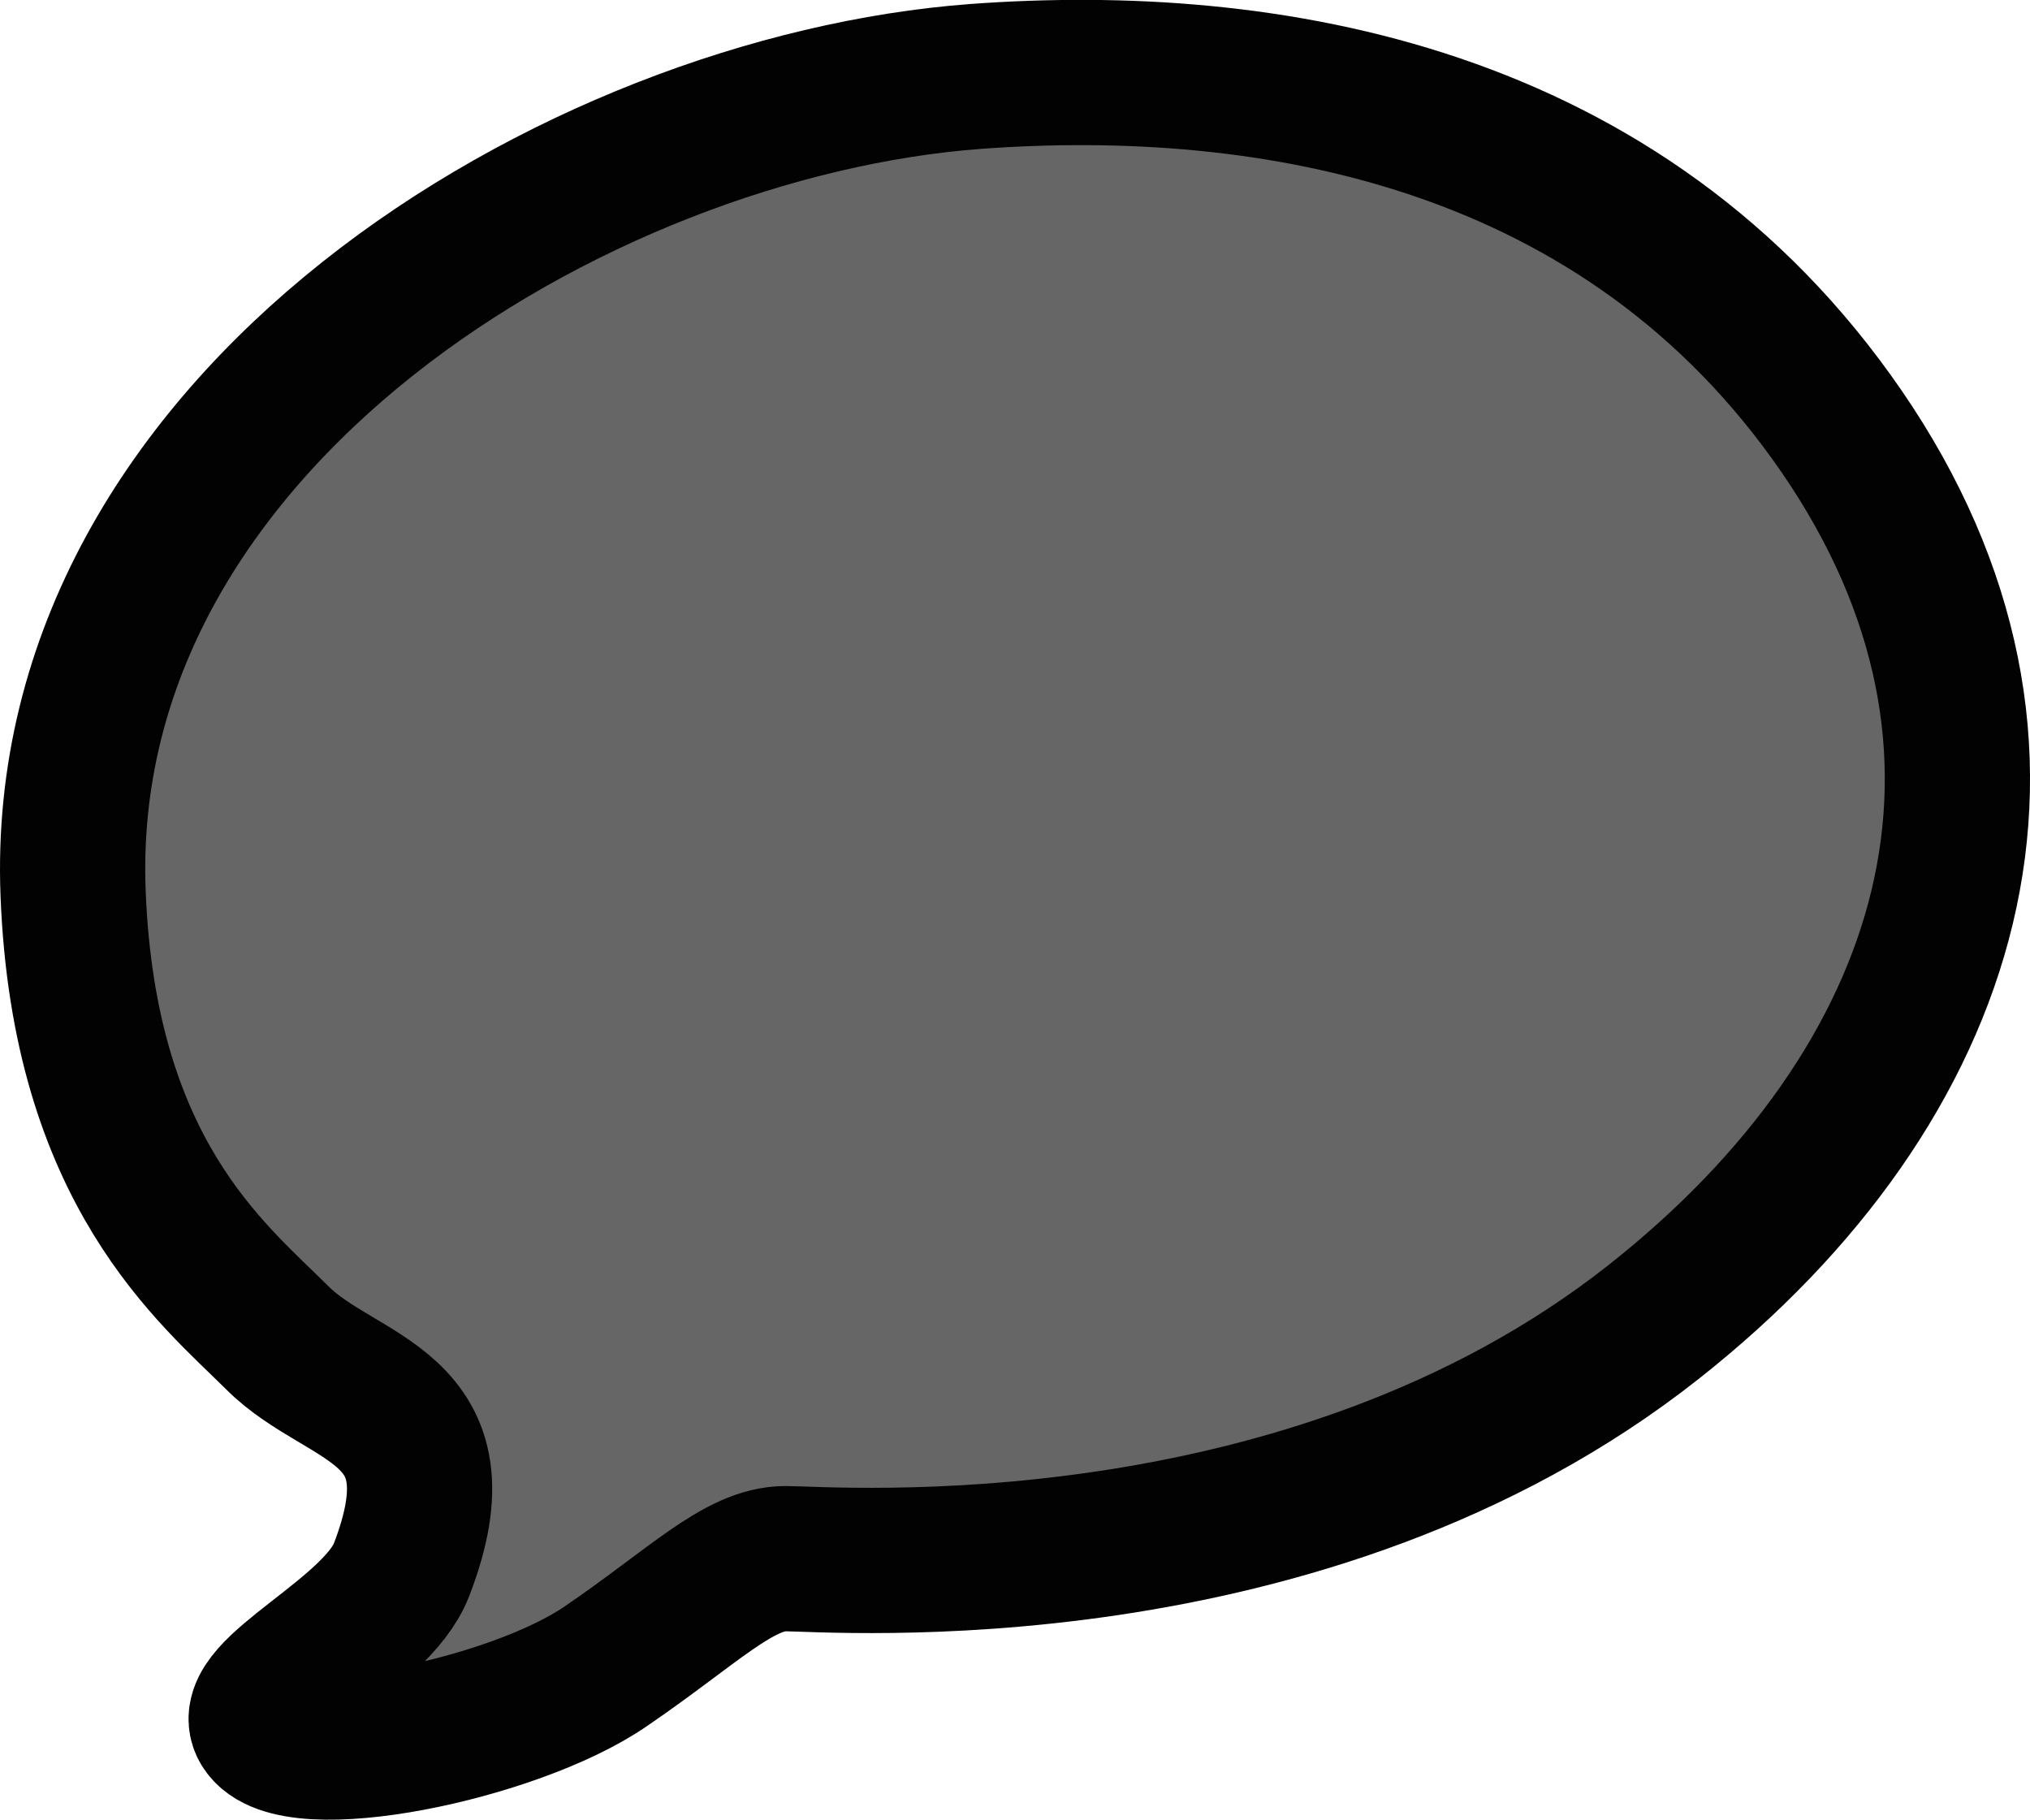
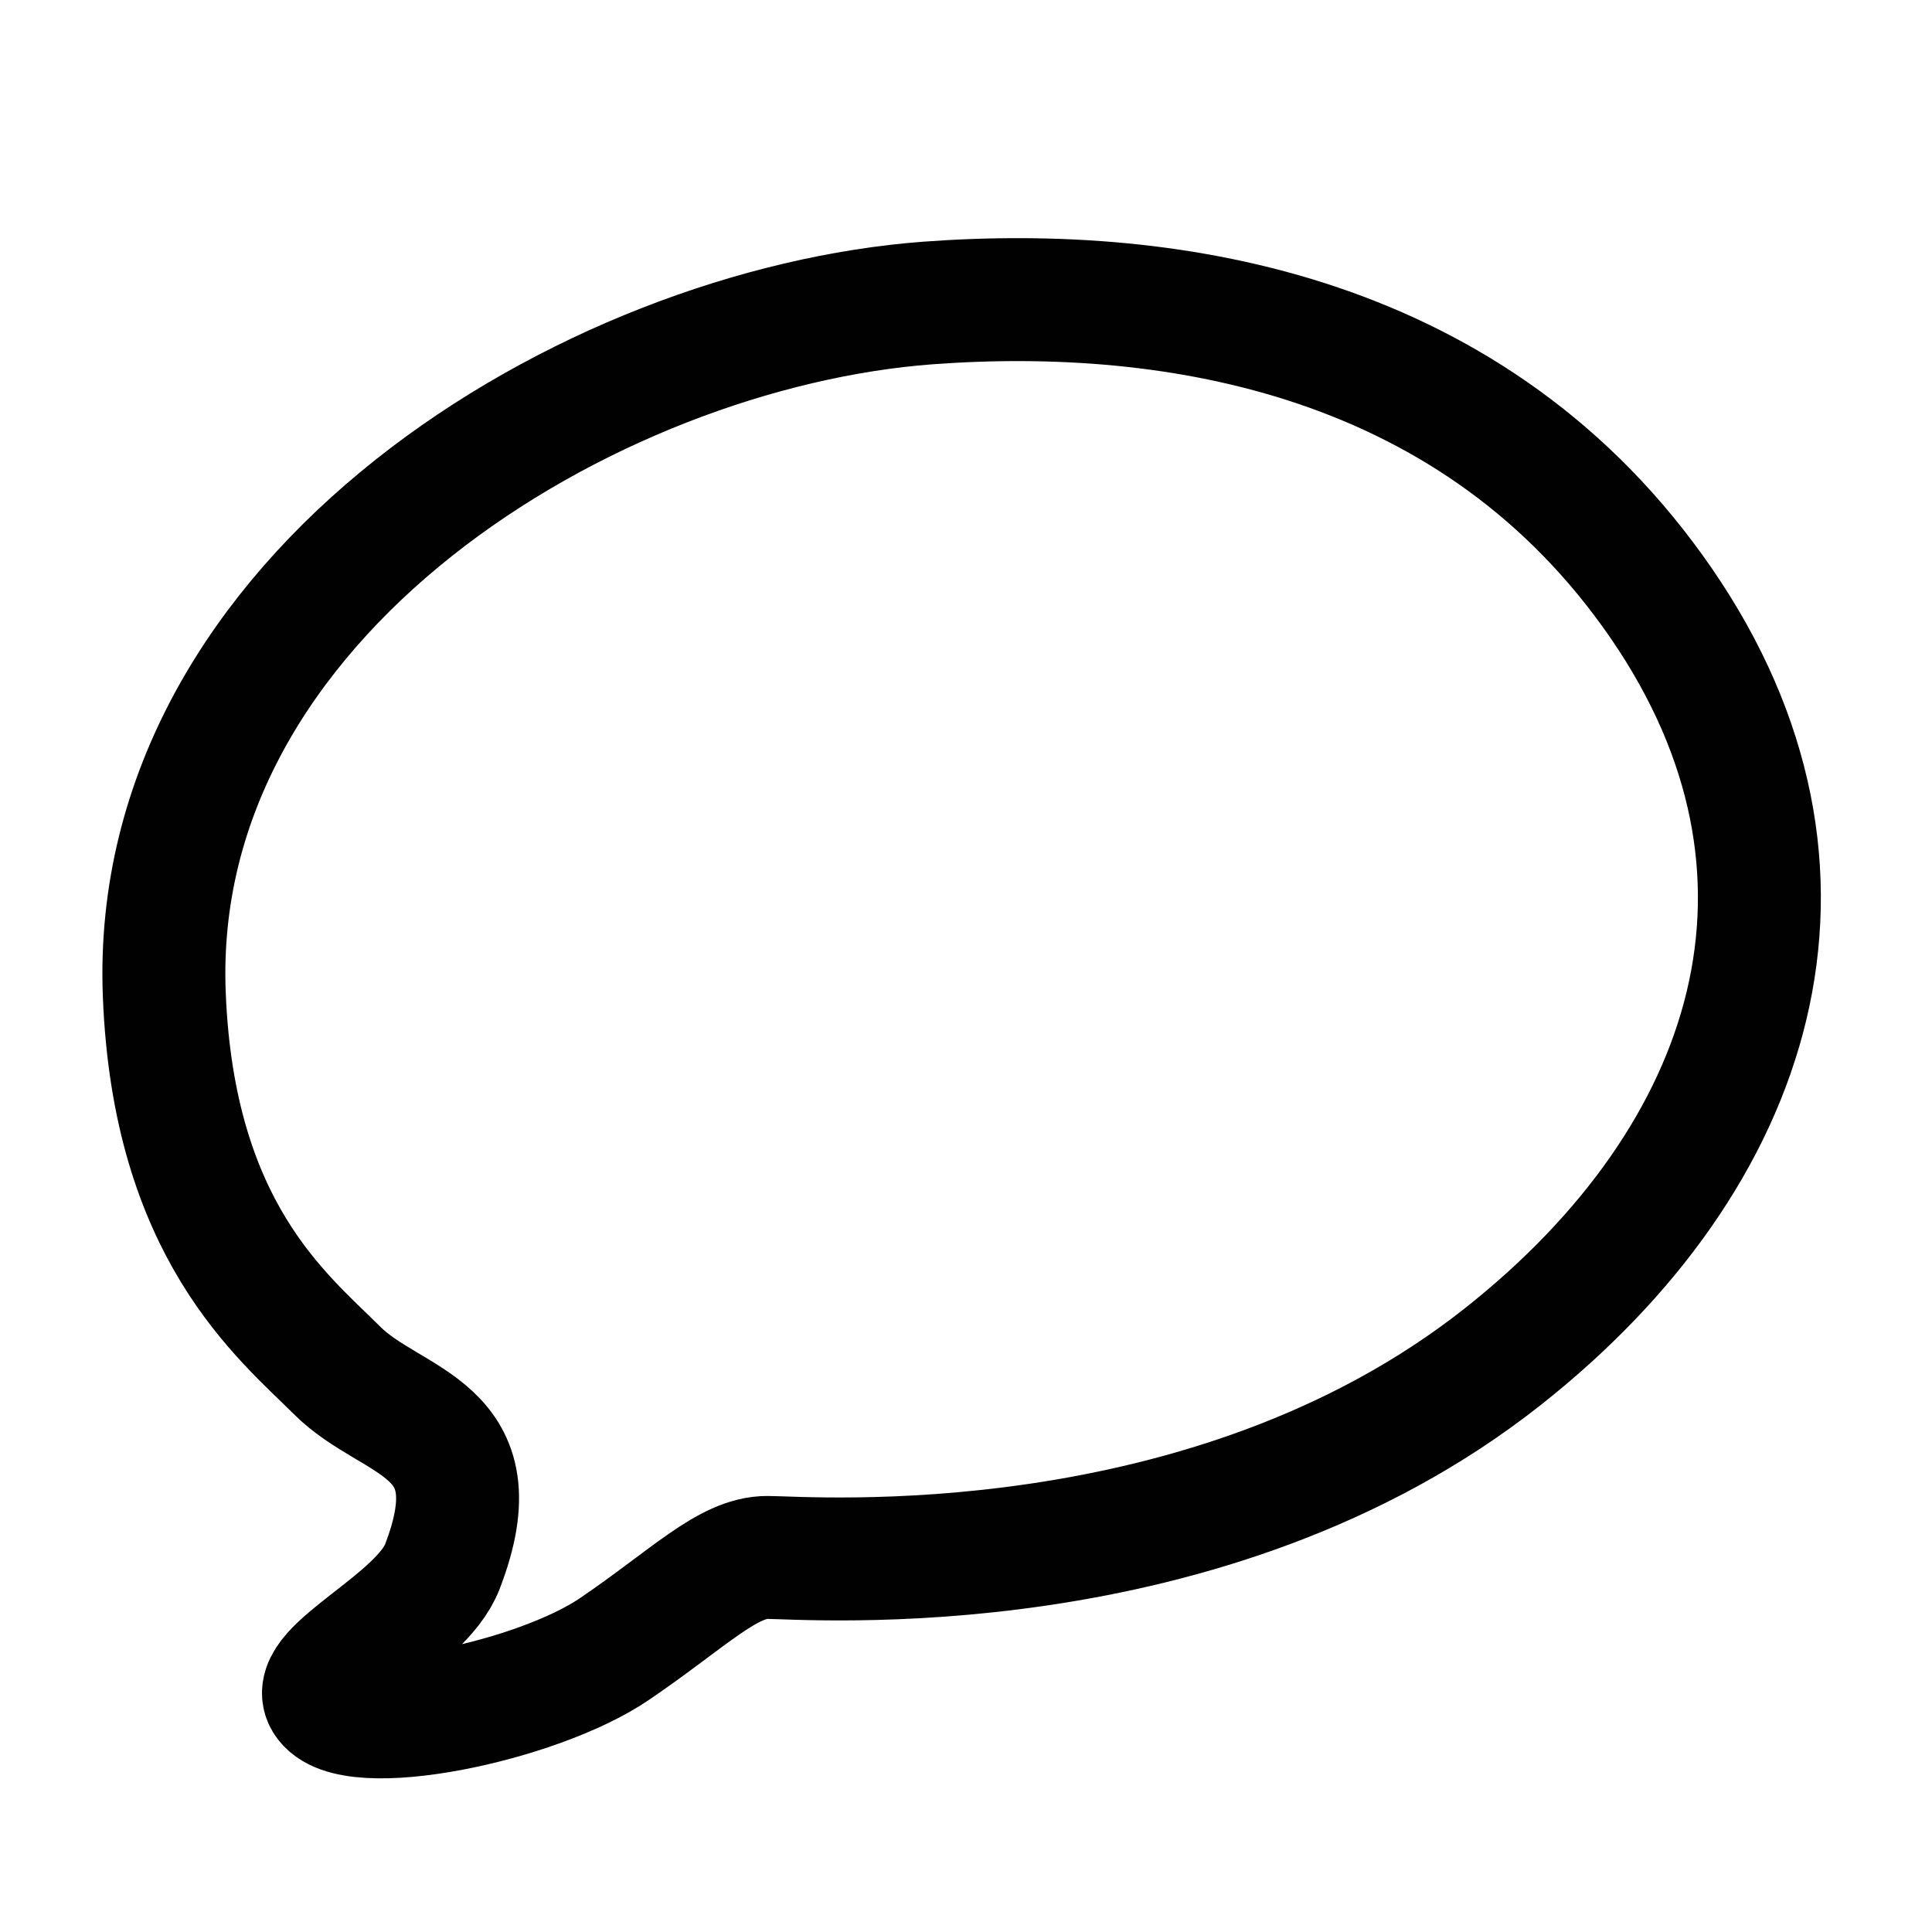
- <svg xmlns="http://www.w3.org/2000/svg" version="1.1" id="Icon" width="48.92" height="43.846" viewBox="0 0 48.92 43.846" overflow="visible" enable-background="new 0 0 48.92 43.846" xml:space="preserve">
-   <path id="Bubble" fill="#666666" stroke="#020202" stroke-width="3.5" d="M6.348,41.615c0.682,1.151,6.027,0.059,8.246-1.464  c2.102-1.432,3.207-2.596,4.336-2.596c1.133,0,12.54,0.92,20.935-5.715c7.225-5.707,9.772-13.788,4.52-21.438  c-5.252-7.644-13.831-9.079-20.878-8.56C13.891,2.562,1.309,10.13,1.762,21.533c0.264,6.711,3.357,9.143,4.922,10.702  c1.562,1.566,4.545,1.566,2.992,5.589C9.066,39.402,5.838,40.742,6.348,41.615z" />
+ <svg xmlns="http://www.w3.org/2000/svg" enable-background="new 0 0 55 55" height="55px" version="1.1" viewBox="0 0 55 55" width="55px" x="0px" xml:space="preserve" y="0px">
+   <g display="block" id="activity-chat">
+     <path d="M9.263,48.396c0.682,1.152,6.027,0.059,8.246-1.463   c2.102-1.432,3.207-2.596,4.336-2.596c1.133,0,12.54,0.92,20.935-5.715c7.225-5.707,9.773-13.788,4.52-21.437   c-5.252-7.644-13.832-9.08-20.878-8.56C16.806,9.342,4.224,16.91,4.677,28.313c0.264,6.711,3.357,9.143,4.922,10.703   c1.562,1.566,4.545,1.566,2.992,5.588C11.981,46.183,8.753,47.522,9.263,48.396z" display="inline" fill="none" stroke="#010101" stroke-width="3.5" />
+   </g>
</svg>
